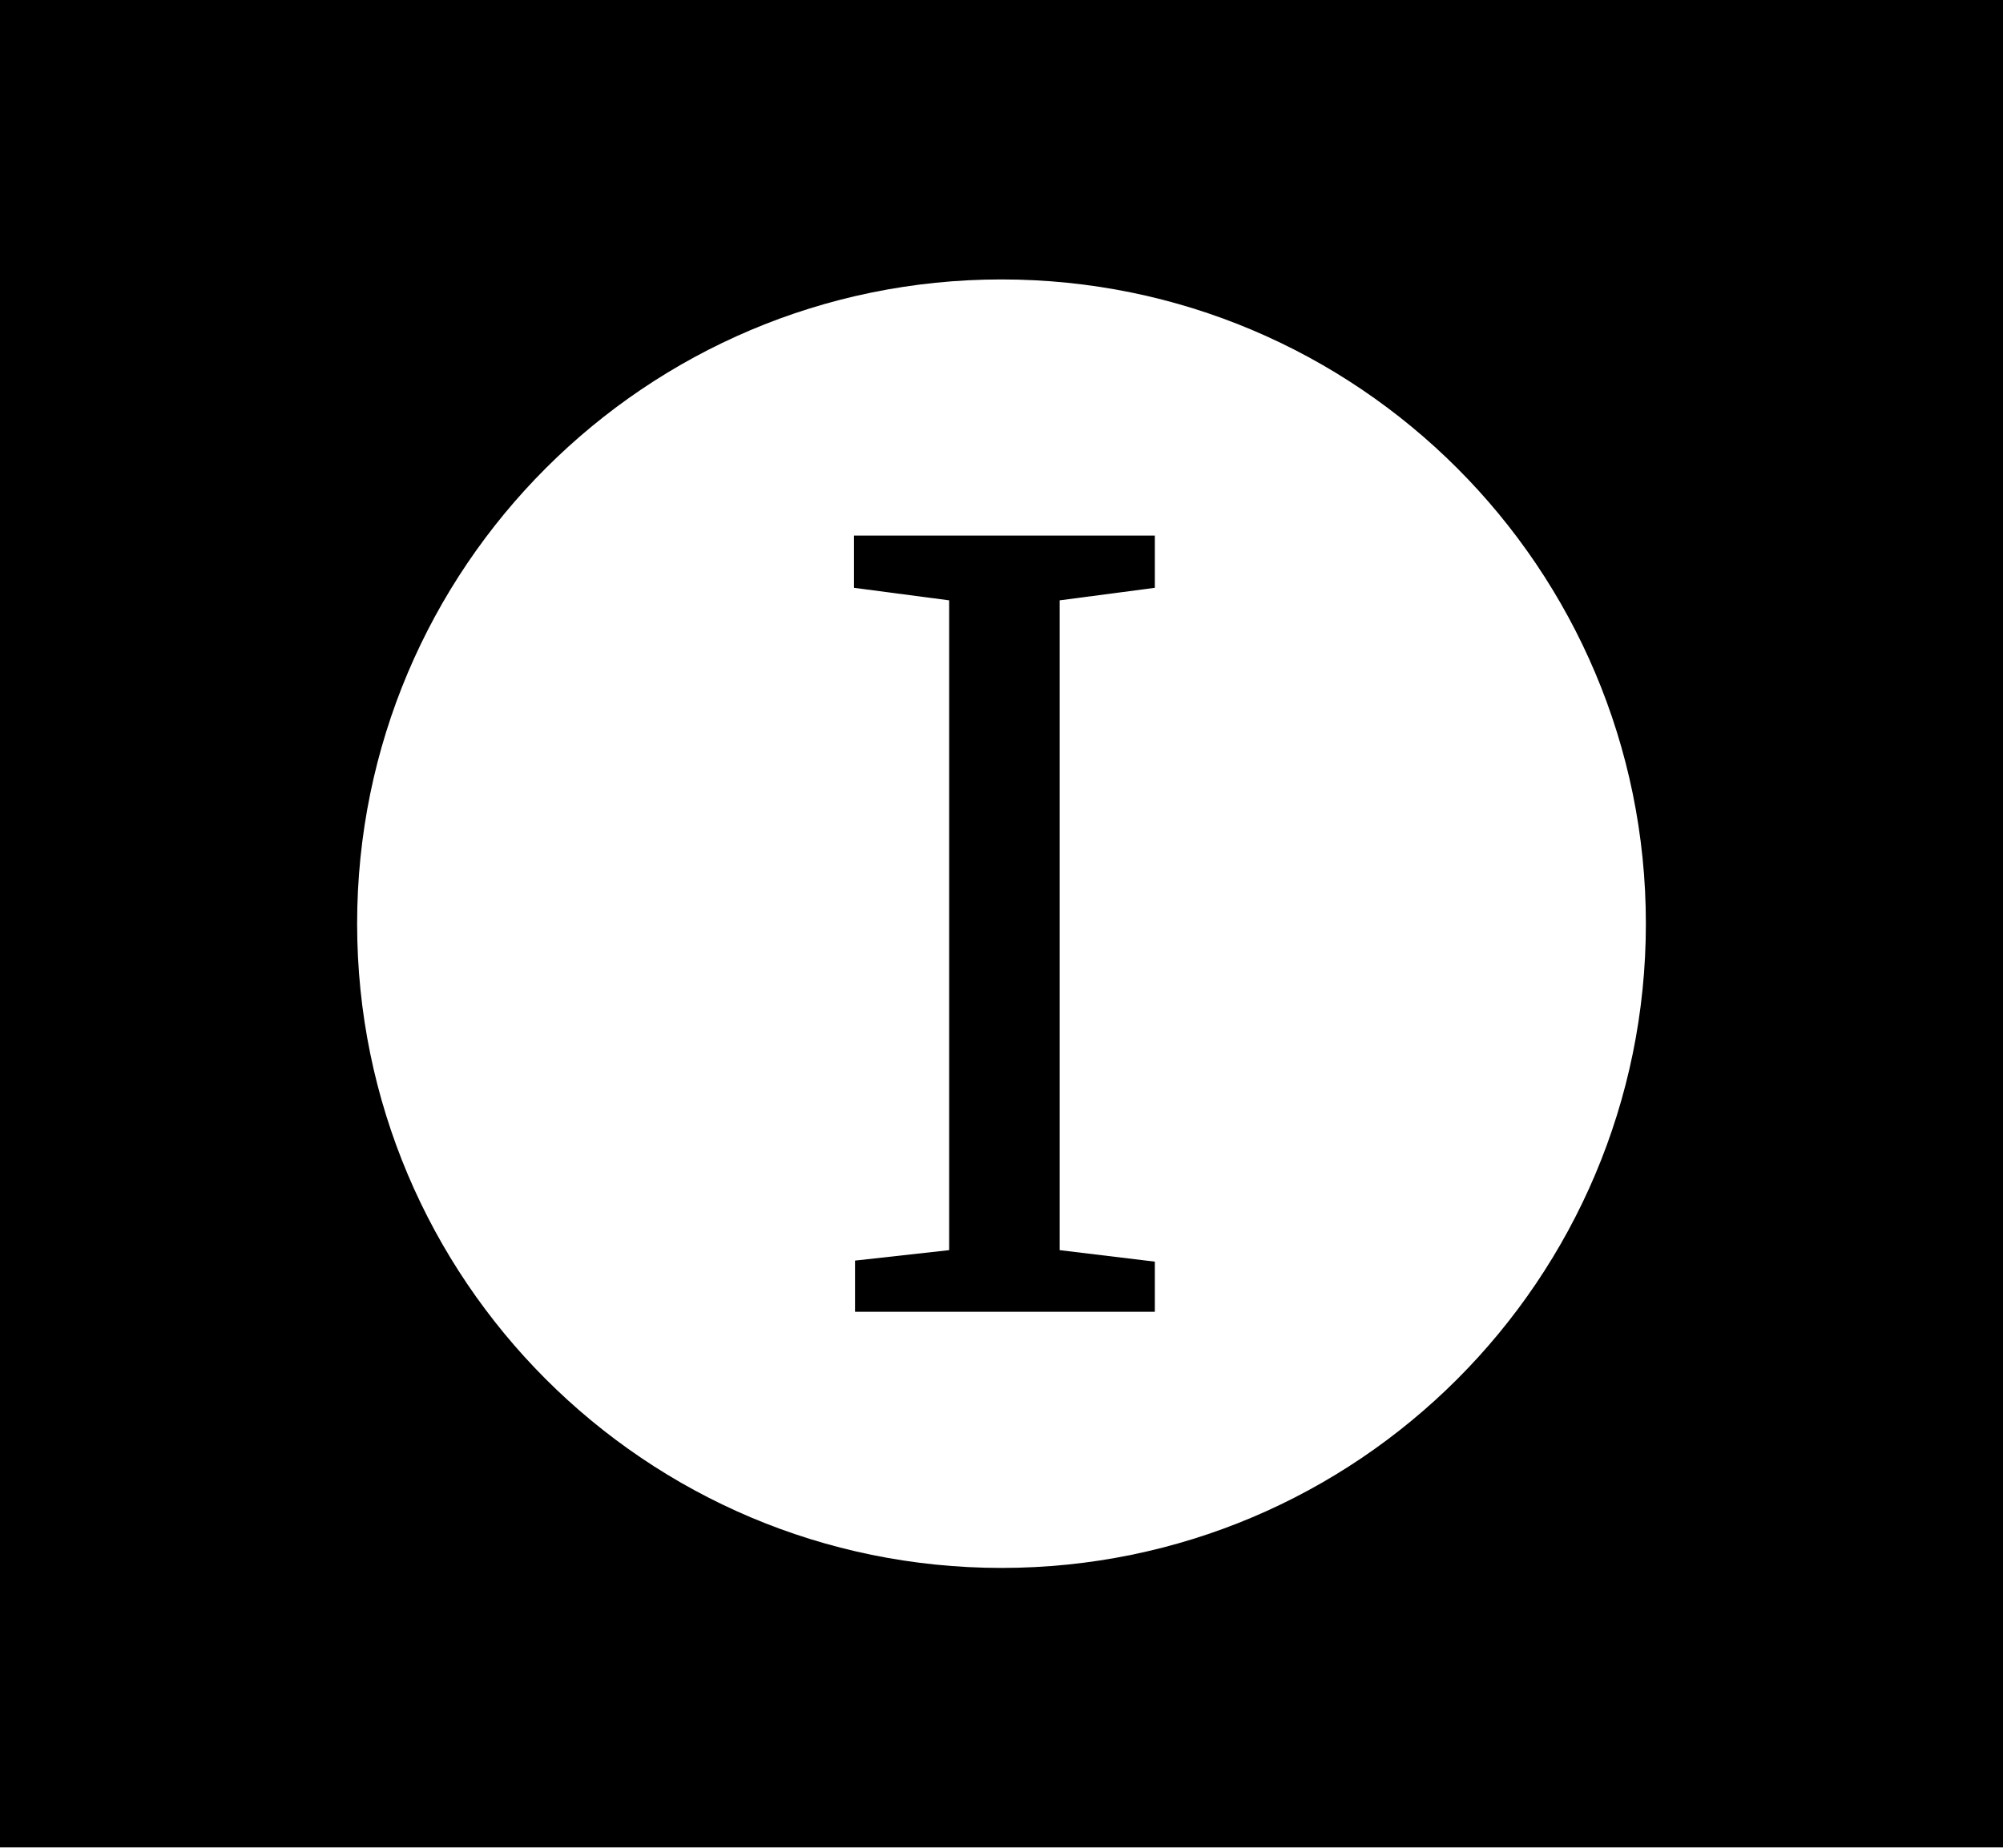
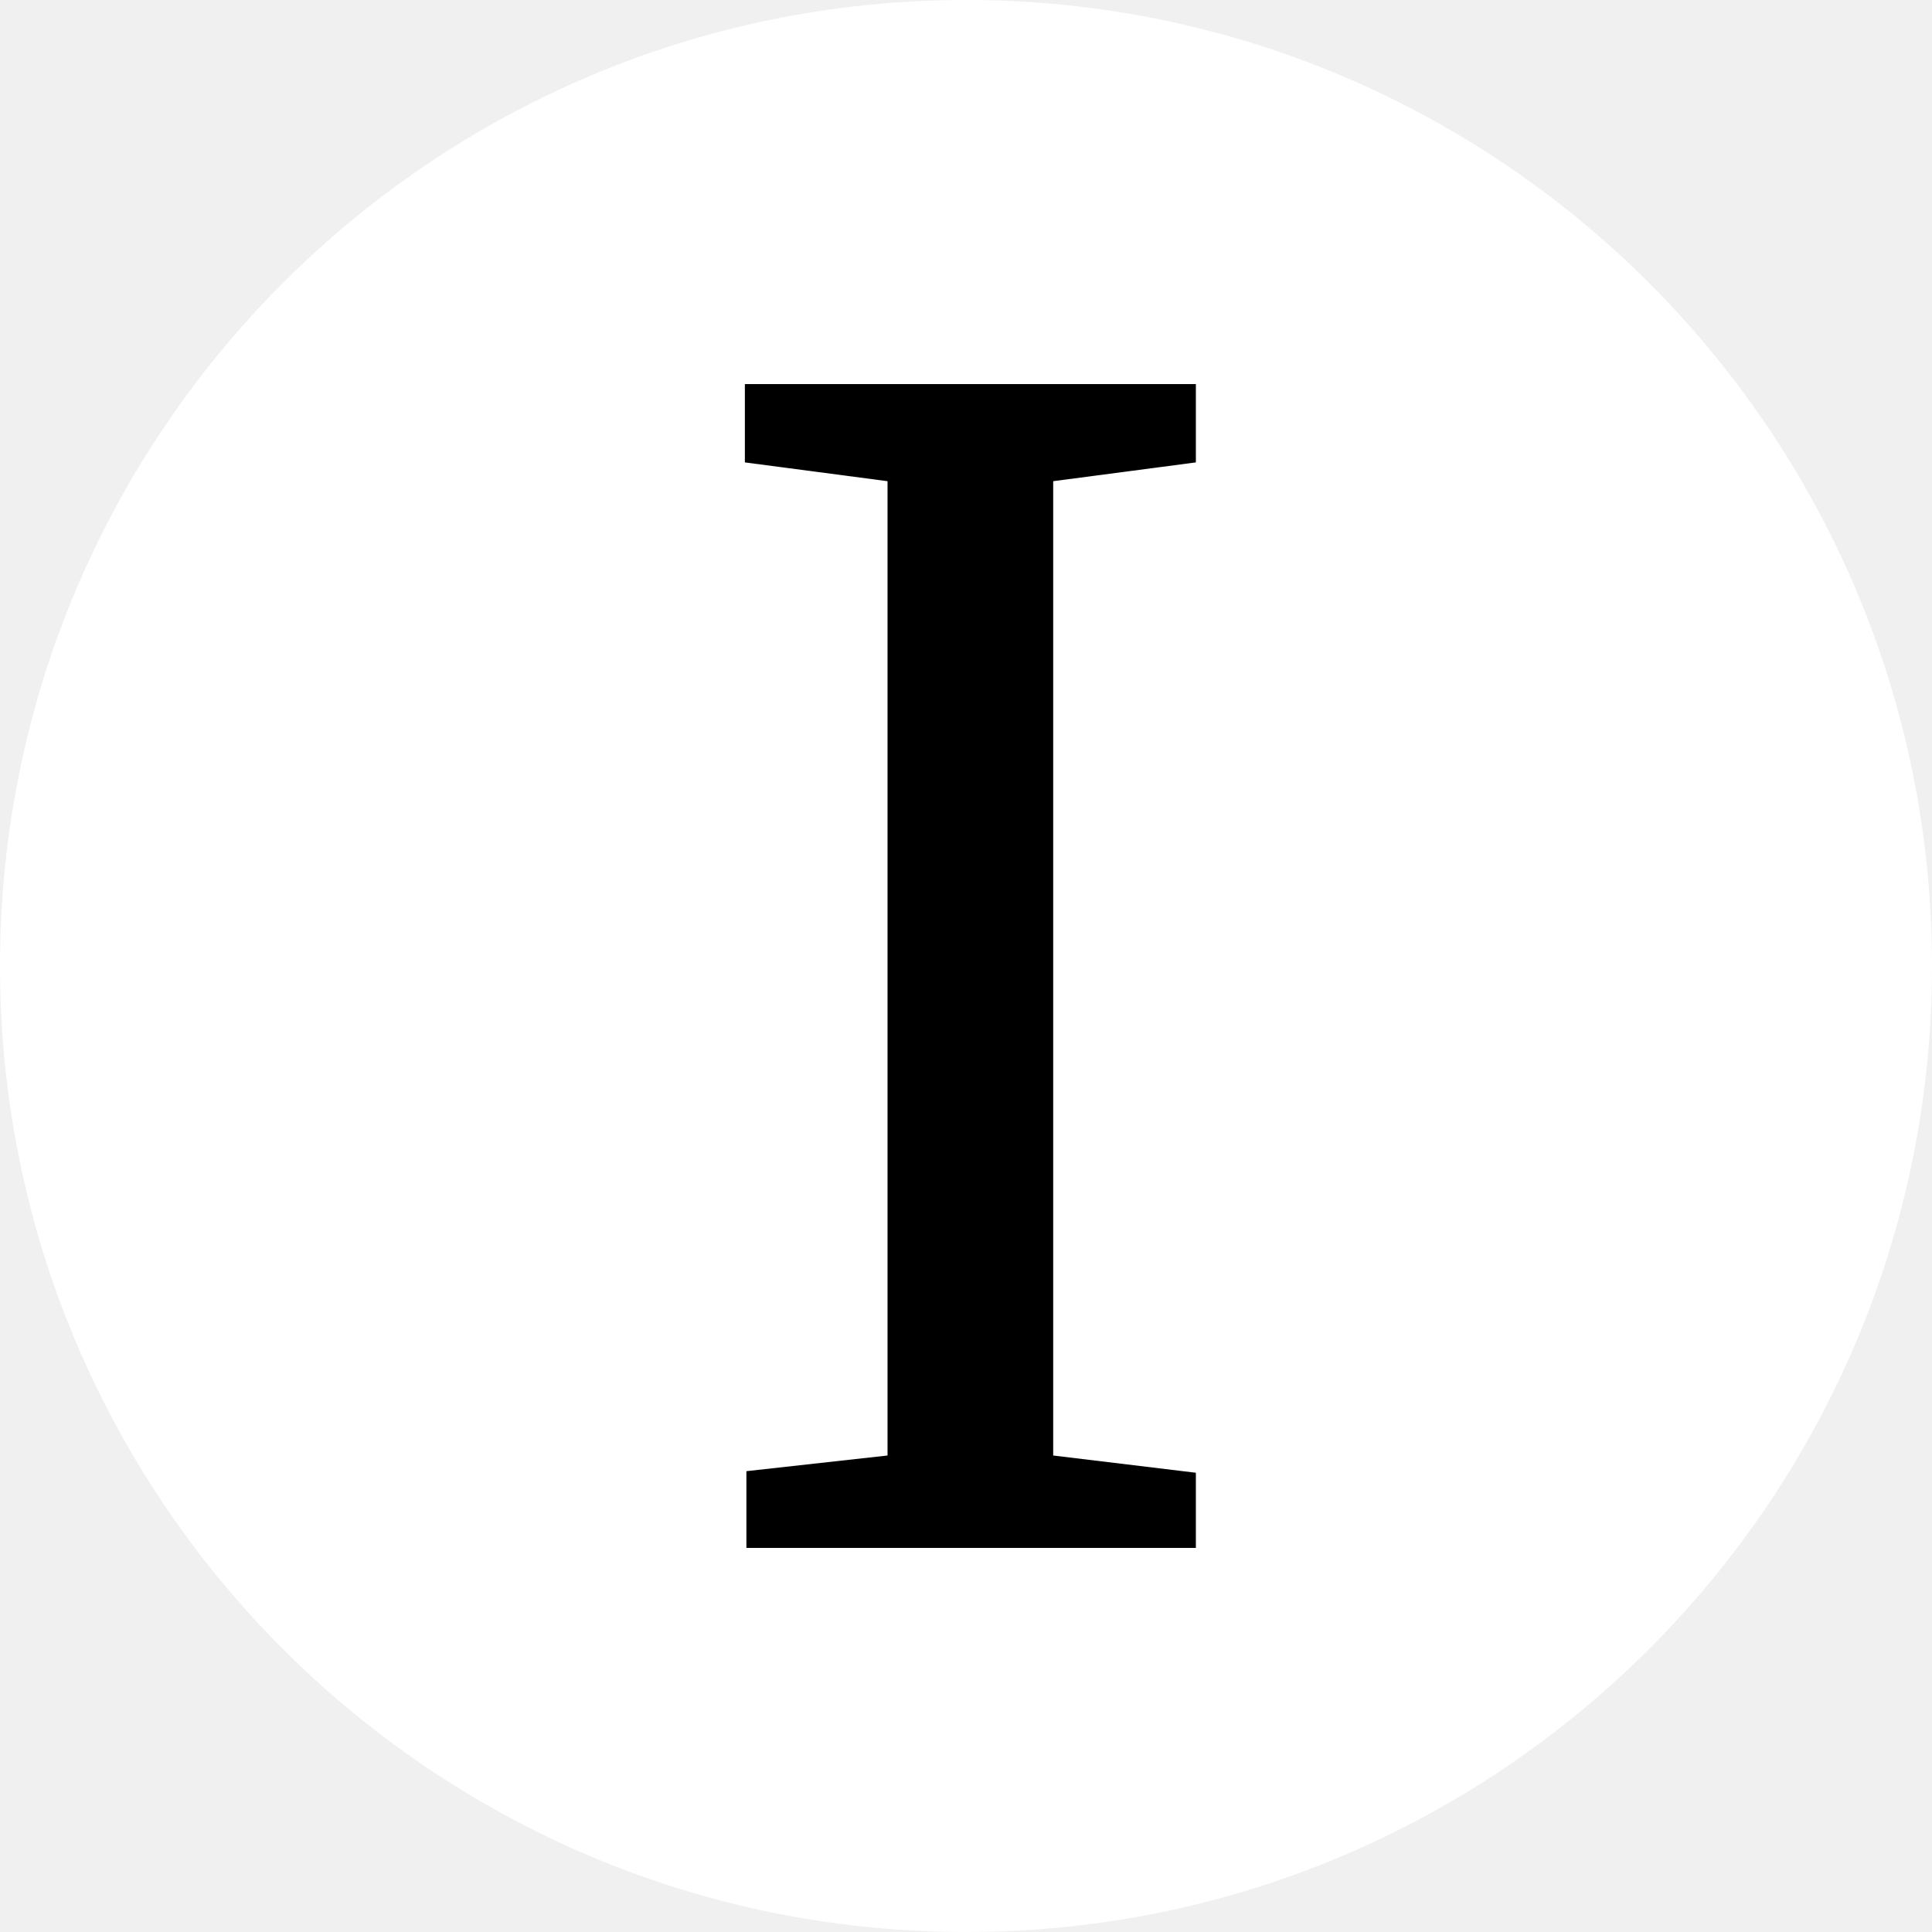
- <svg xmlns="http://www.w3.org/2000/svg" width="258" height="238" viewBox="0 0 258 238" fill="none">
-   <rect width="258" height="238" fill="black" />
-   <circle cx="129" cy="119" r="83" fill="white" />
-   <path d="M122.258 77.344L110 75.73V69H148.75V75.73L136.492 77.344V161.059L148.75 162.54V169H110.132V162.405L122.258 161.059V77.344Z" fill="black" />
+ <svg xmlns="http://www.w3.org/2000/svg" width="166" height="166" viewBox="0 0 166 166" fill="none">
+   <circle cx="83" cy="83" r="83" fill="white" />
+   <path d="M76.258 41.344L64 39.73V33H102.75V39.73L90.492 41.344V125.059L102.75 126.54V133H64.132V126.405L76.258 125.059V41.344Z" fill="black" />
</svg>
